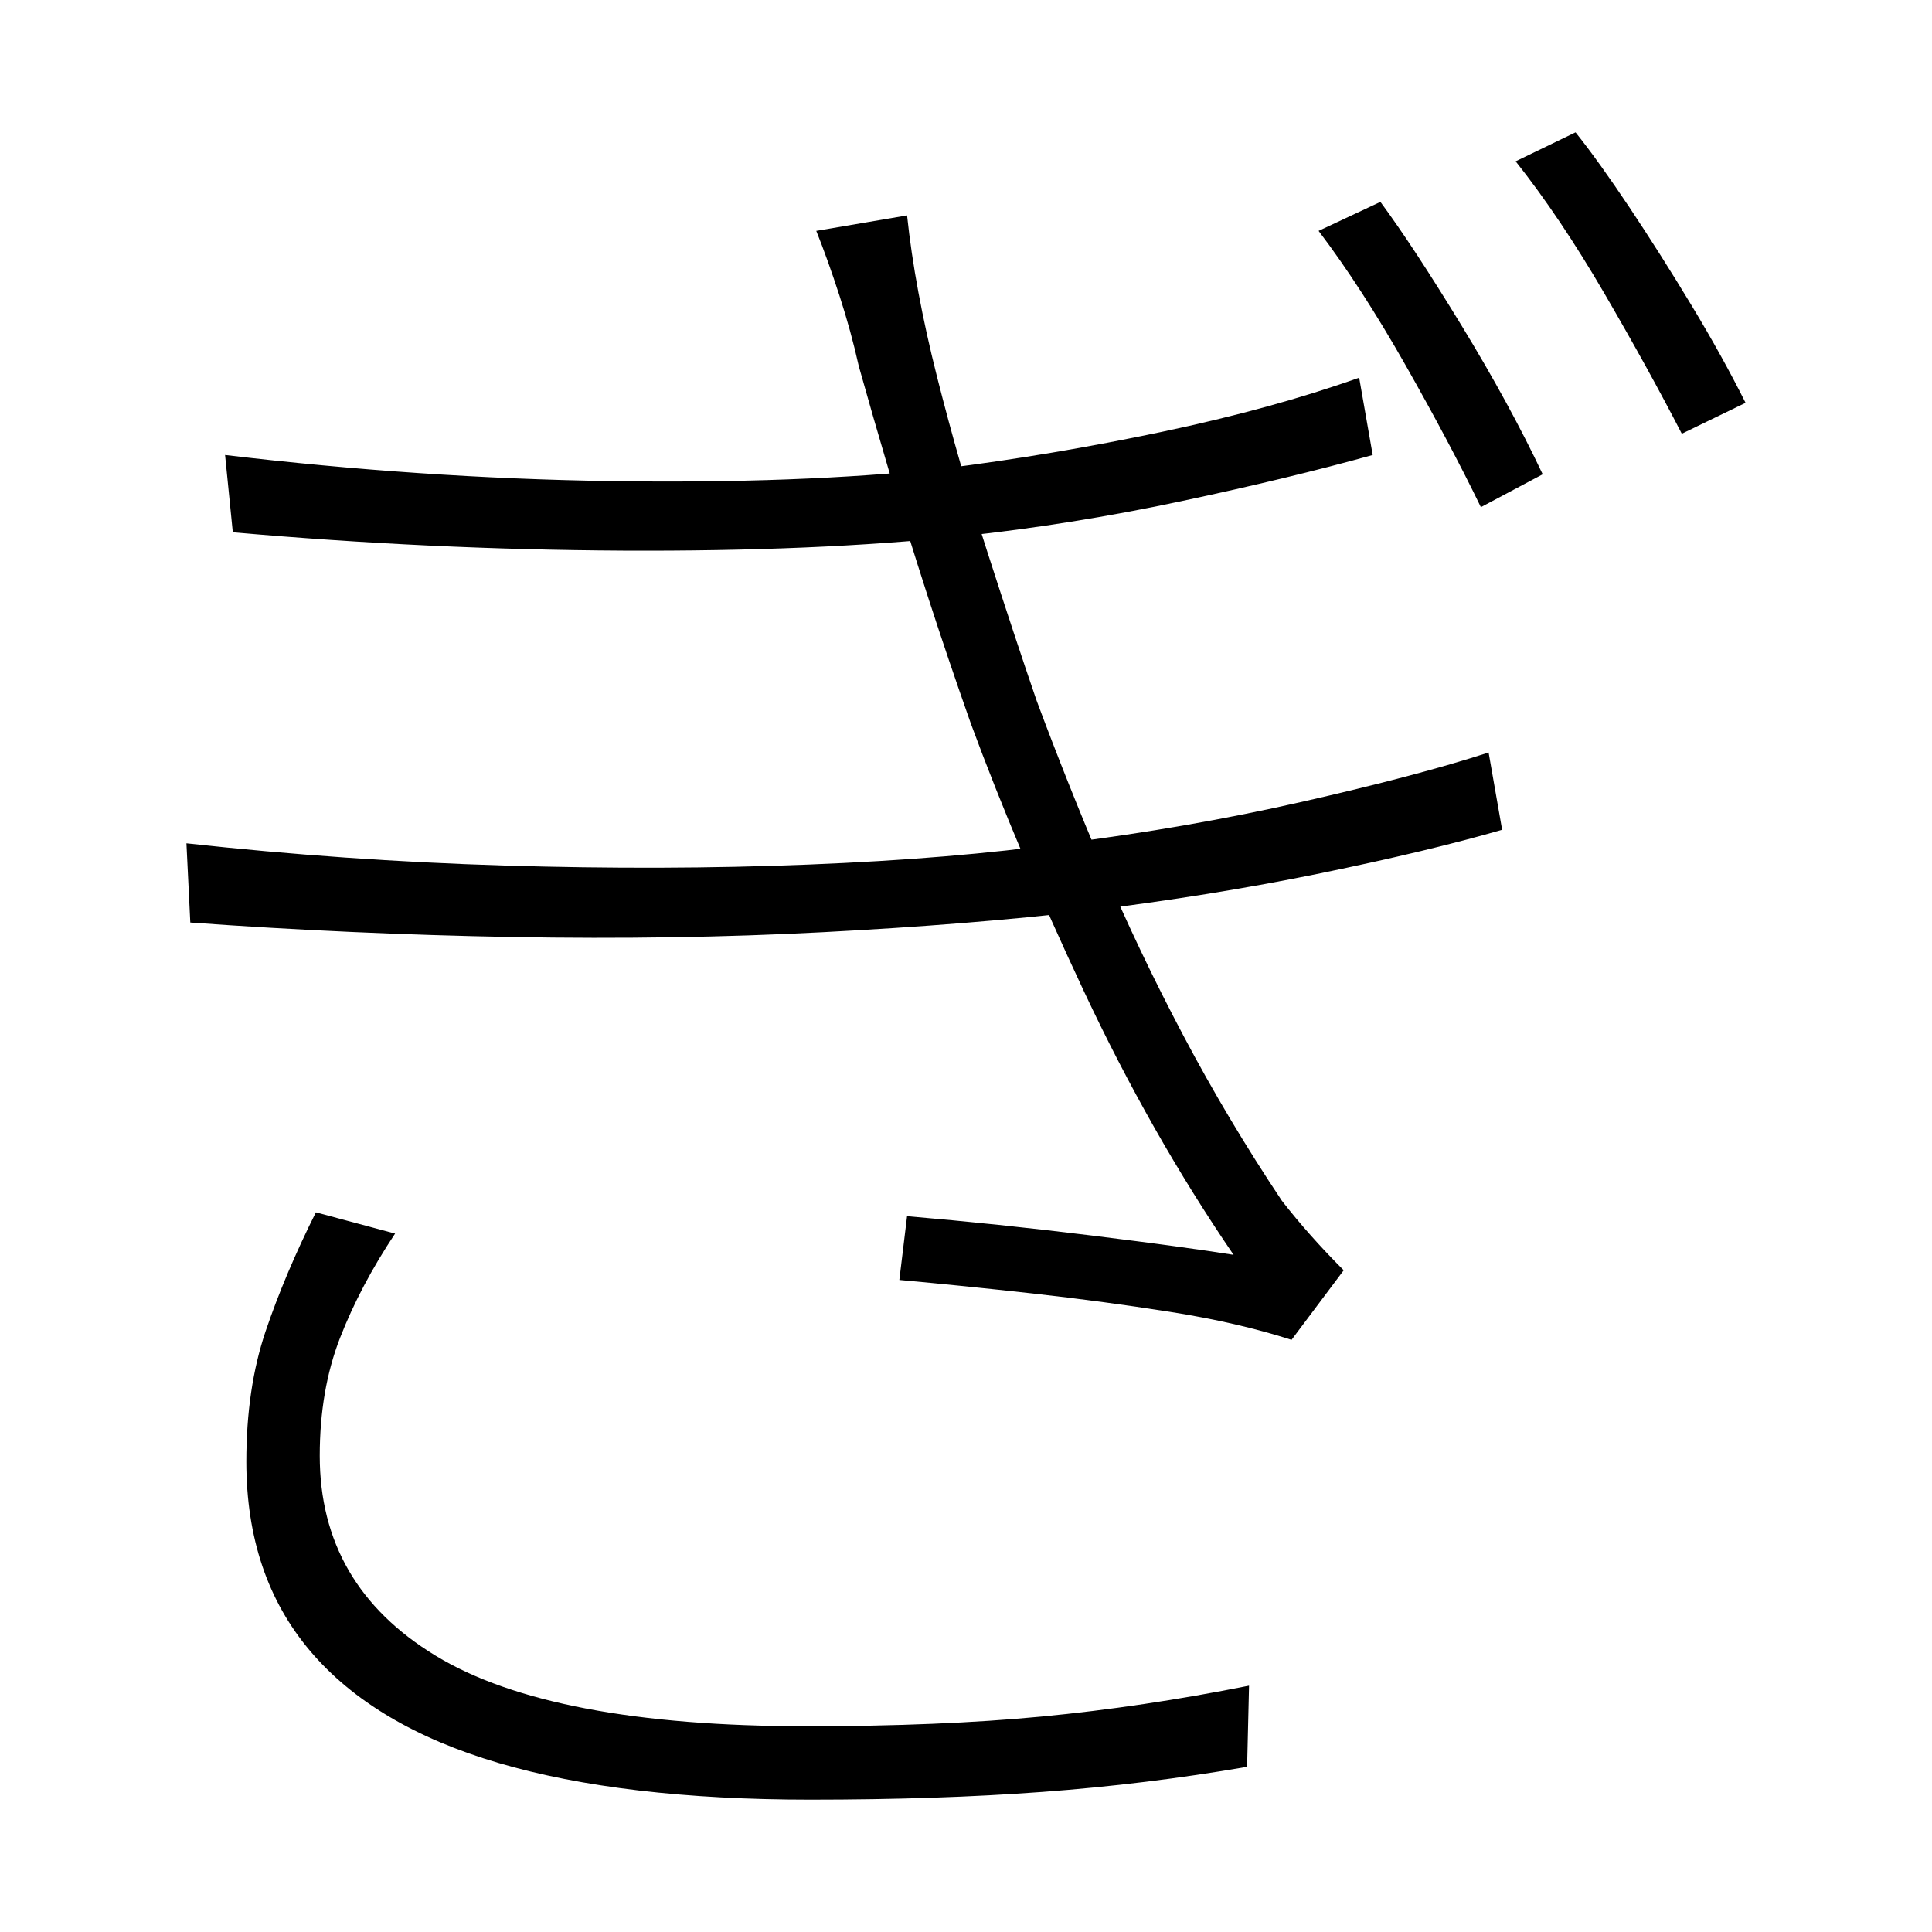
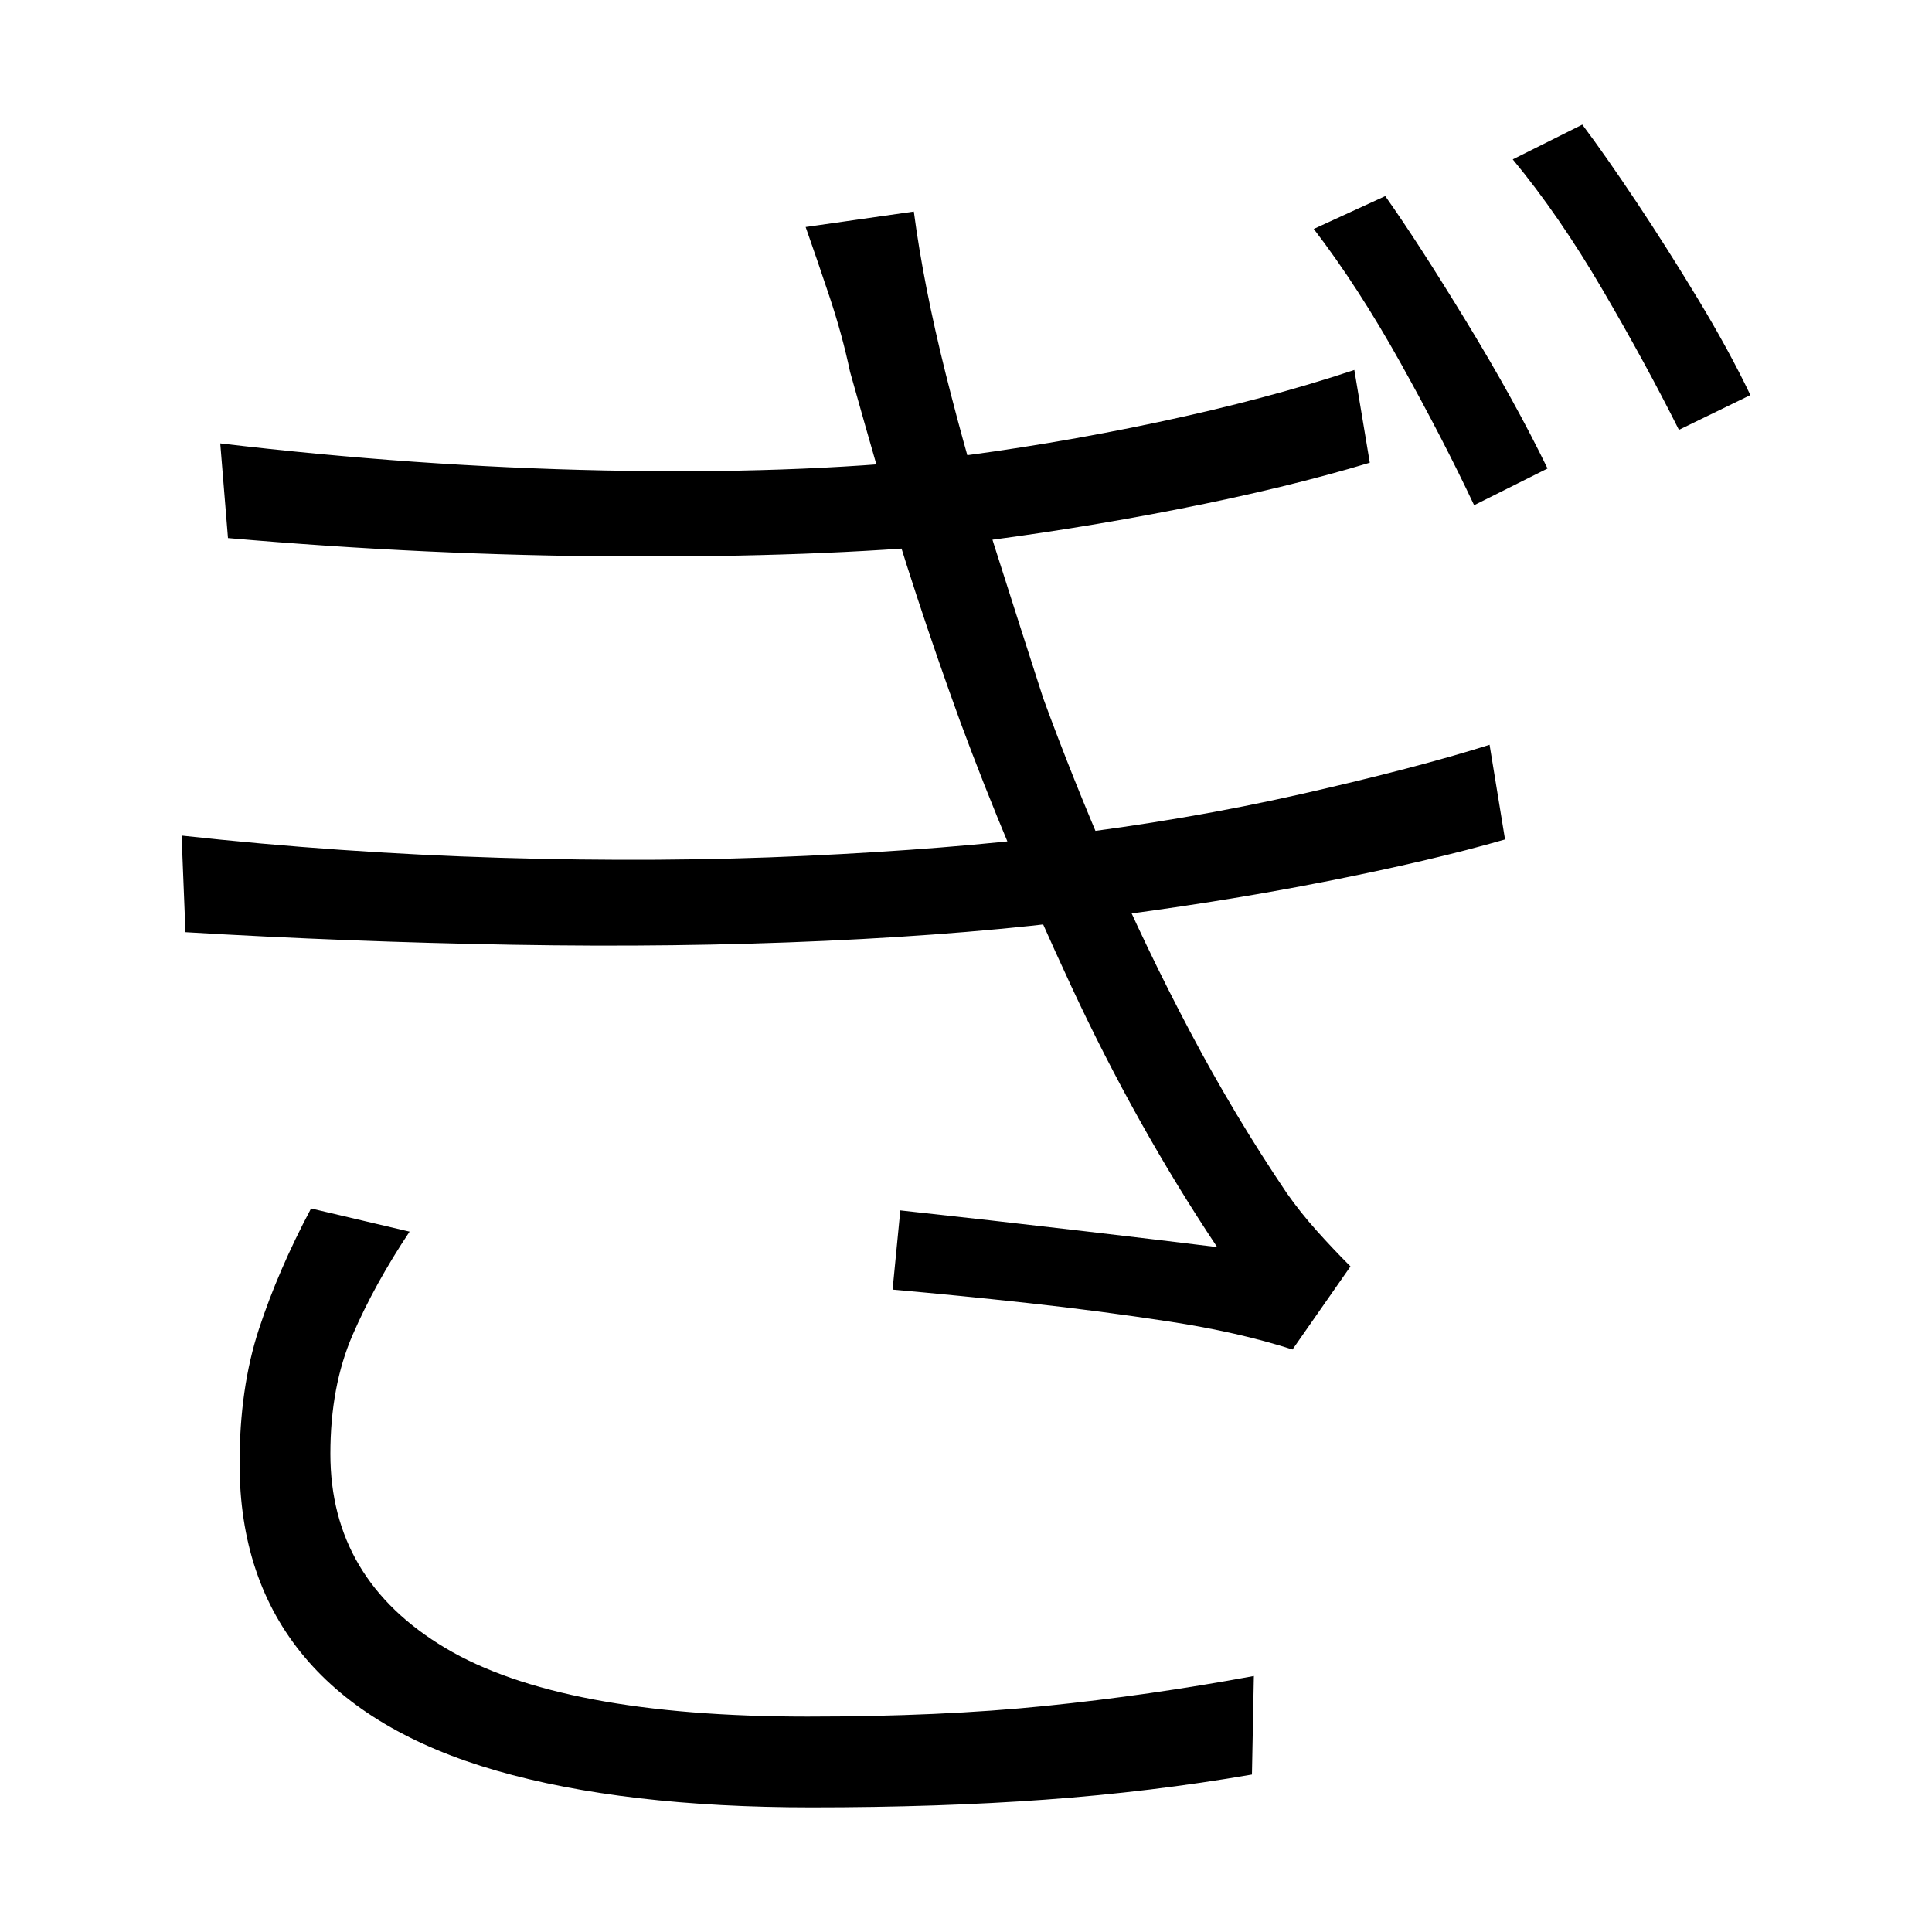
<svg xmlns="http://www.w3.org/2000/svg" version="1.1" viewBox="0 0 1000 1000">
-   <path d="M714.5 104.5q17 23 42 64t42 77l-32 17q-16 -33 -39 -73.5t-45 -69.5zM815.5 68.5q12 15 28 39t32 50.5t28 50.5l-33 16q-17 -33 -40 -72.5t-46 -68.5zM116.5 235.5q101 12 199 13.5t173 -6.5q56 -7 113 -19t102 -28l7 40q-43 12 -99.5 24t-112.5 18q-76 8 -176 7.5 t-202 -9.5zM96.5 436.5q82 9 164.5 11.5t157.5 -0.5t132 -11q64 -8 123.5 -21.5t96.5 -25.5l7 40q-38 11 -94 22.5t-121 19.5q-60 7 -136.5 11t-160.5 2.5t-167 -7.5zM444.5 189.5q-4 -18 -10 -36.5t-12 -33.5l47 -8q4 38 15.5 83.5t26 90.5t25.5 77q16 43 34.5 86.5 t41.5 87t51 85.5q7 9 15 18t17 18l-27 36q-28 -9 -63 -14.5t-71 -9.5t-69 -7l4 -33q47 4 95.5 10t73.5 10q-43 -63 -77.5 -136.5t-58.5 -138.5q-12 -34 -22.5 -66.5t-19.5 -63t-16 -55.5zM204.5 638.5q-18 27 -28.5 54t-10.5 61q0 67 60 103.5t192 36.5q69 0 121.5 -5 t107.5 -16l-1 42q-52 9 -106 13t-120 4q-97 0 -161.5 -19t-97.5 -58t-33 -98q0 -38 10 -67.5t26 -61.5z" />
+   <path d="M717 101.5q17 24 42 65t42 76l-38 19q-16 -34 -38 -73.5t-45 -69.5zM819 64.5q12 16 28 40t32 50.5t27 49.5l-37 18q-17 -34 -39.5 -72.5t-46.5 -67.5zM114 229.5q101 12 198.5 14t173.5 -6q57 -7 113.5 -19t101.5 -27l8 48q-43 13 -99 24t-113 18q-75 7 -175.5 6.5 t-203.5 -9.5zM94 432.5q82 9 165 11.5t158 -1t131 -10.5q66 -8 125.5 -21.5t97.5 -25.5l8 49q-38 11 -94 22t-120 19q-61 8 -138 11.5t-162 2t-169 -6.5zM440 192.5q-4 -19 -10.5 -38.5t-12.5 -36.5l56 -8q5 38 16.5 84t25.5 90t25 78q15 41 34 85t42 87.5t50 83.5 q7 10 15.5 19.5t17.5 18.5l-30 43q-28 -9 -64 -14.5t-72.5 -9.5t-70.5 -7l4 -41q46 5 93 10.5t71 8.5q-42 -63 -75.5 -135t-57.5 -137q-12 -33 -22.5 -65t-19 -61.5t-15.5 -54.5zM212 637.5q-18 27 -29.5 53.5t-11.5 61.5q0 65 59.5 100.5t187.5 35.5q69 0 123 -5.5 t108 -15.5l-1 51q-52 9 -107 13t-121 4q-97 0 -163 -19t-99.5 -59t-33.5 -100q0 -39 10 -69.5t27 -62.5z" />
</svg>
